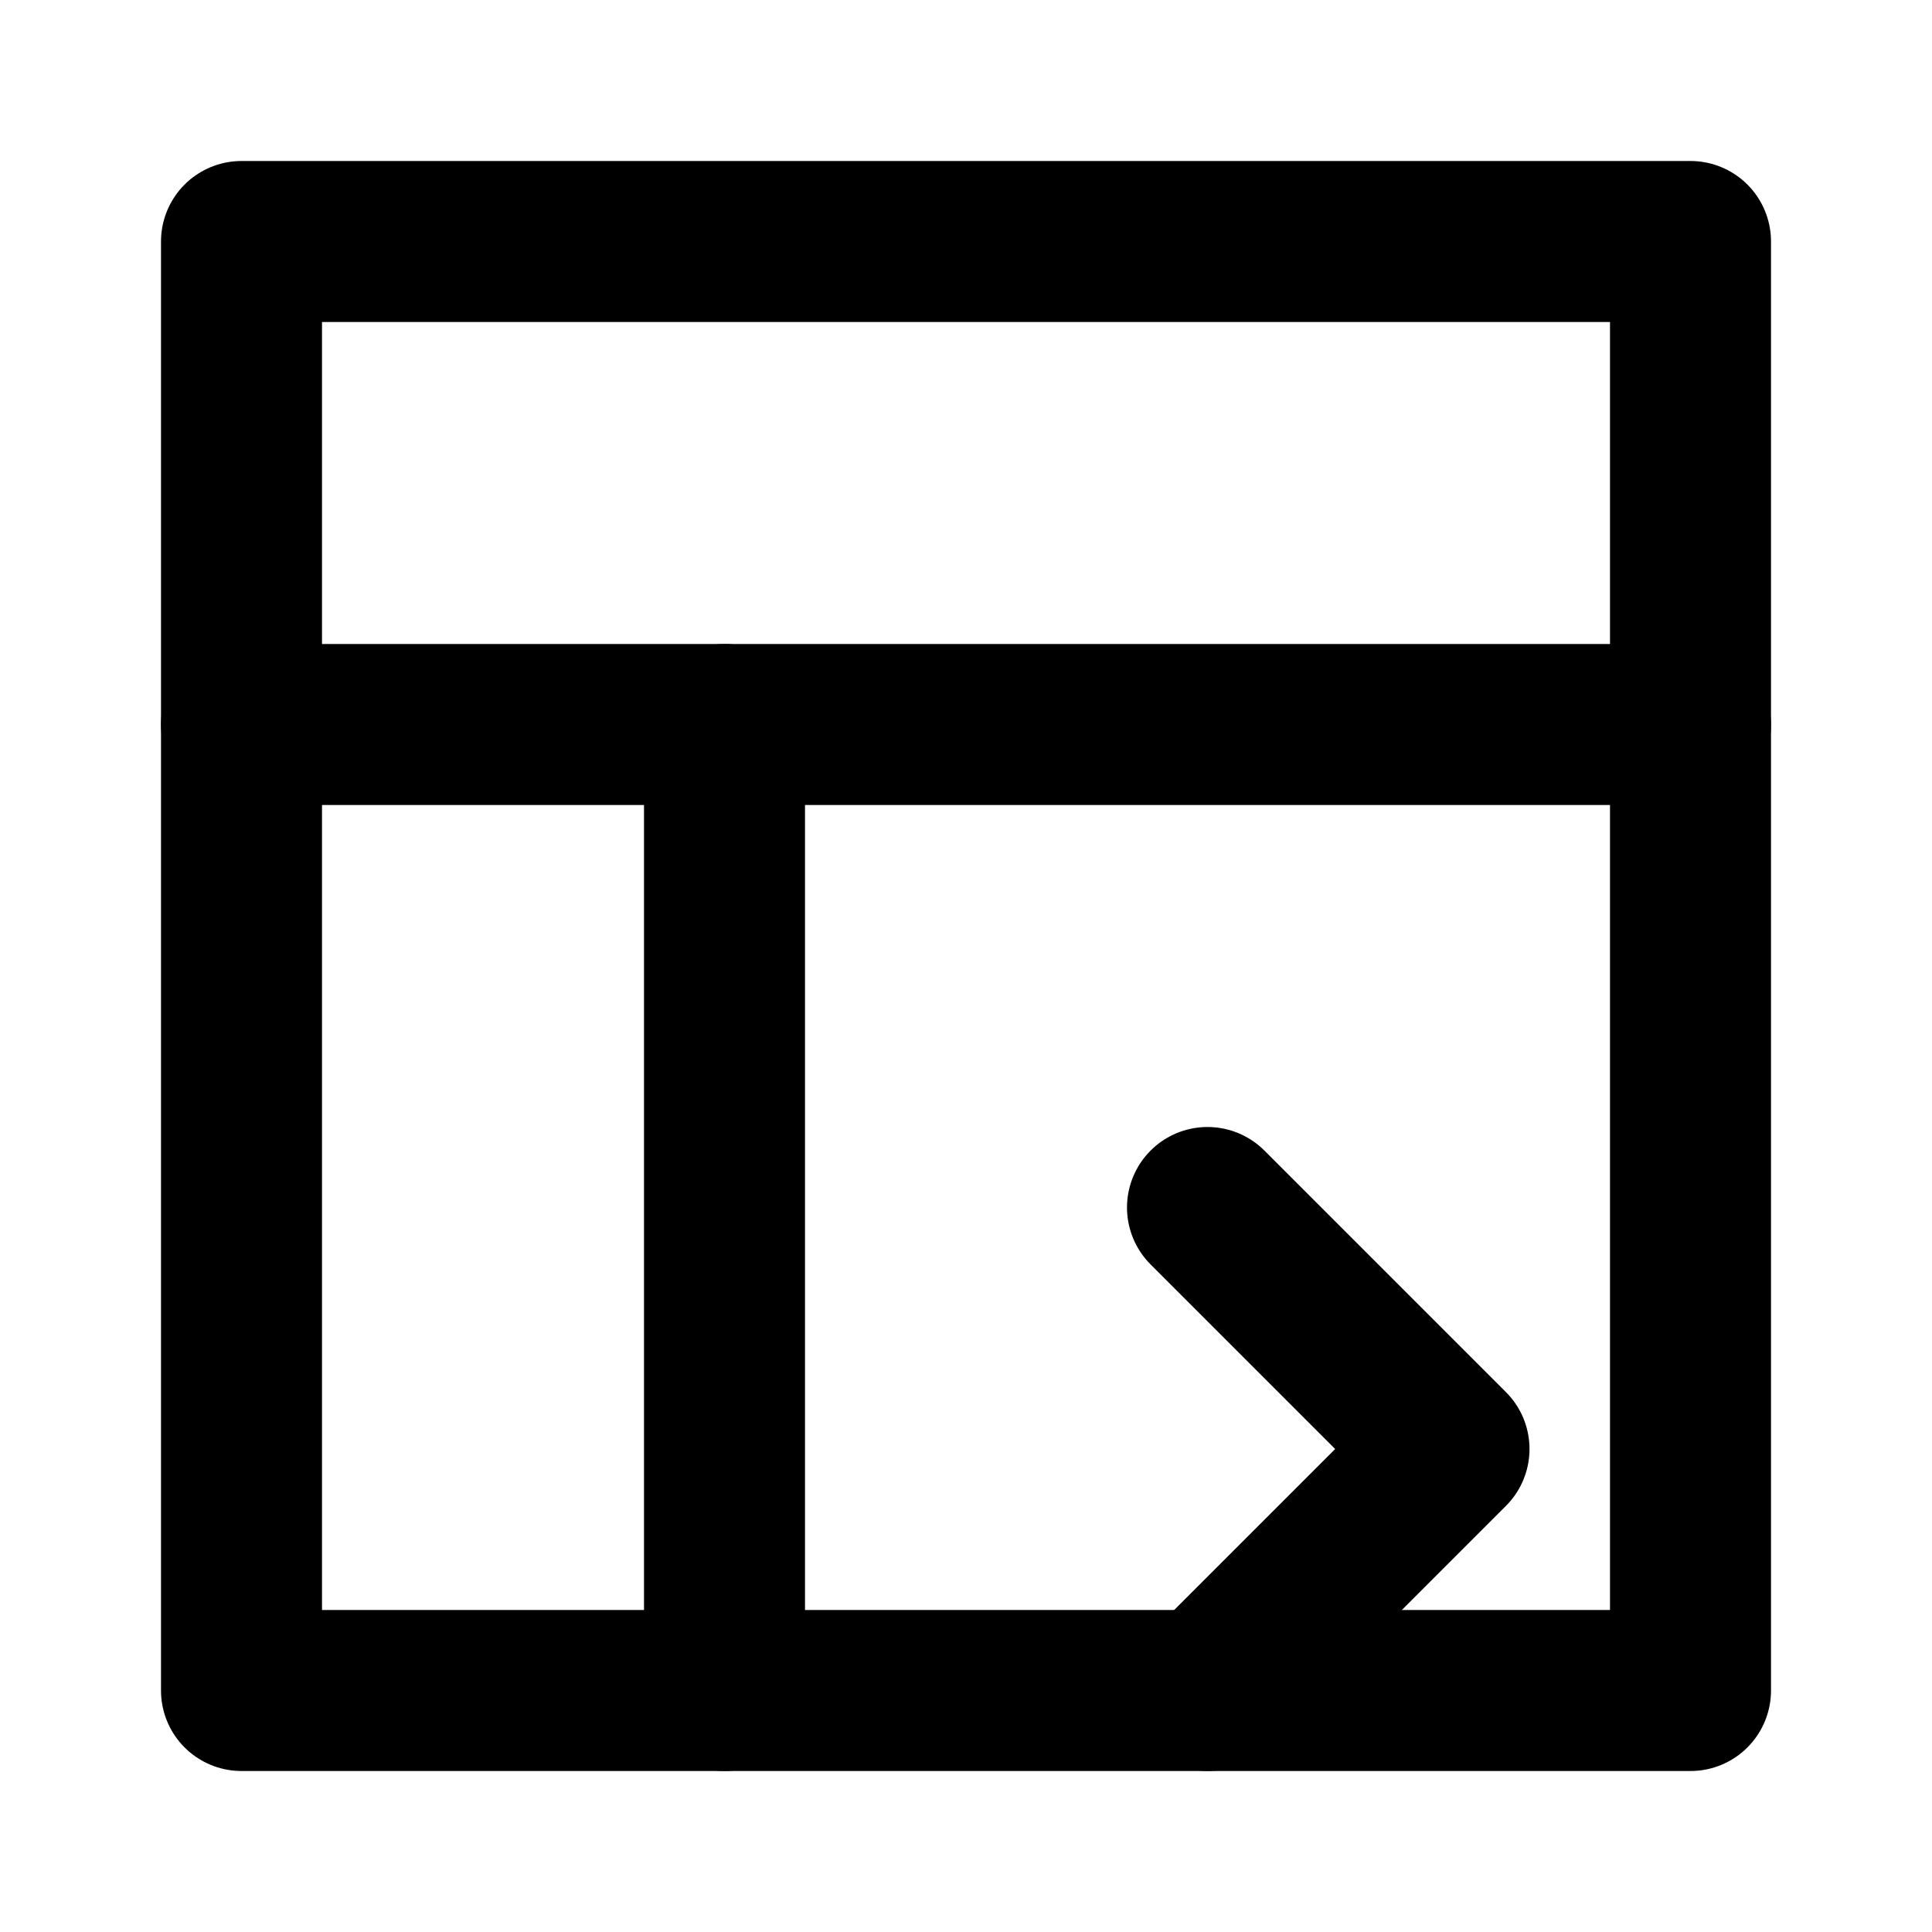
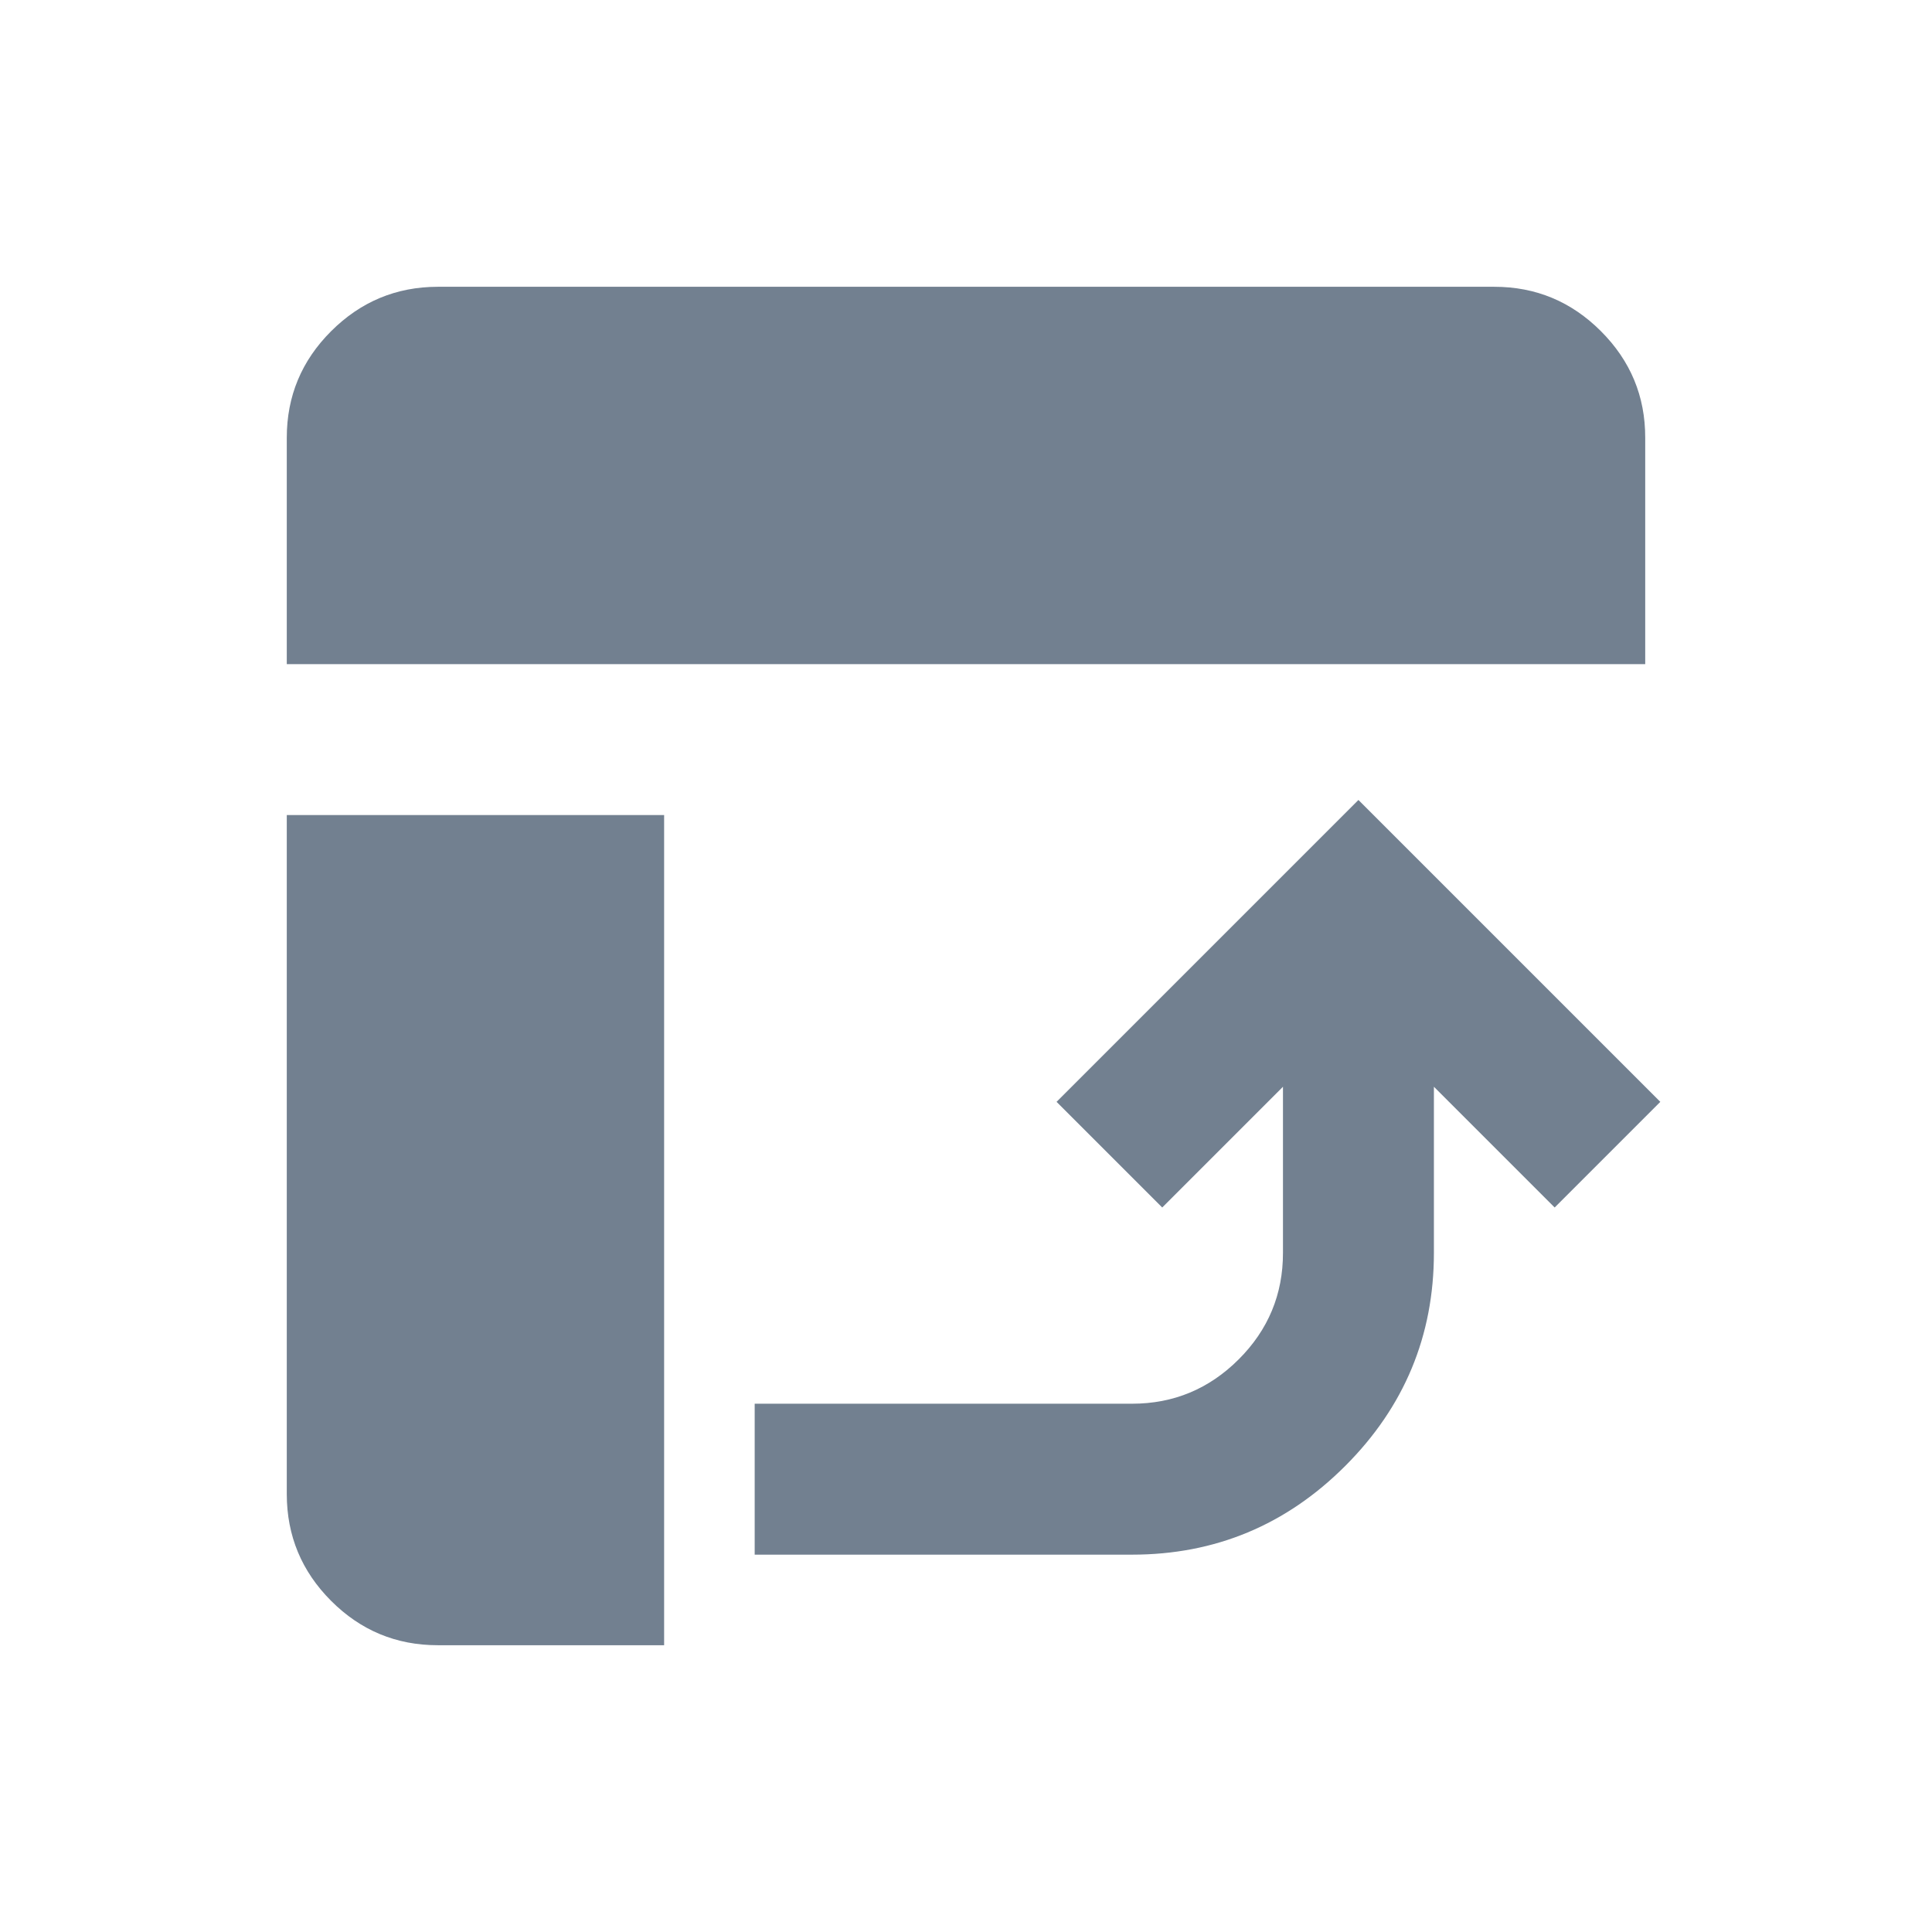
- <svg xmlns="http://www.w3.org/2000/svg" width="24" height="24" viewBox="0 0 24 24" fill="none" stroke="currentColor" stroke-width="2" stroke-linecap="round" stroke-linejoin="round">
-   <path d="M21 3H3v18h18V3z" />
-   <path d="M3 9h18" />
-   <path d="M9 21V9" />
-   <path d="m15 15 3 3-3 3" />
+ <svg xmlns="http://www.w3.org/2000/svg" width="32" height="32" viewBox="0 0 32 32" fill="none">
+   <path d="M11 11V4.75H24.75C25.438 4.75 26.026 4.995 26.516 5.485C27.006 5.975 27.251 6.563 27.25 7.25V11H11ZM7.25 27.25C6.562 27.25 5.974 27.005 5.485 26.516C4.996 26.027 4.751 25.438 4.75 24.75V13.5H11V27.25H7.25ZM4.75 11V7.25C4.75 6.562 4.995 5.974 5.485 5.485C5.975 4.996 6.563 4.751 7.25 4.75H11V11H4.75ZM12.5 25.75V23.25H18.75C19.438 23.25 20.026 23.005 20.516 22.516C21.006 22.027 21.251 21.438 21.25 20.75V18L19.25 20L17.5 18.25L22.5 13.25L27.5 18.25L25.75 20L23.75 18V20.75C23.75 22.125 23.26 23.302 22.281 24.281C21.302 25.26 20.125 25.75 18.75 25.75H12.5Z" fill="#728090" />
</svg>
